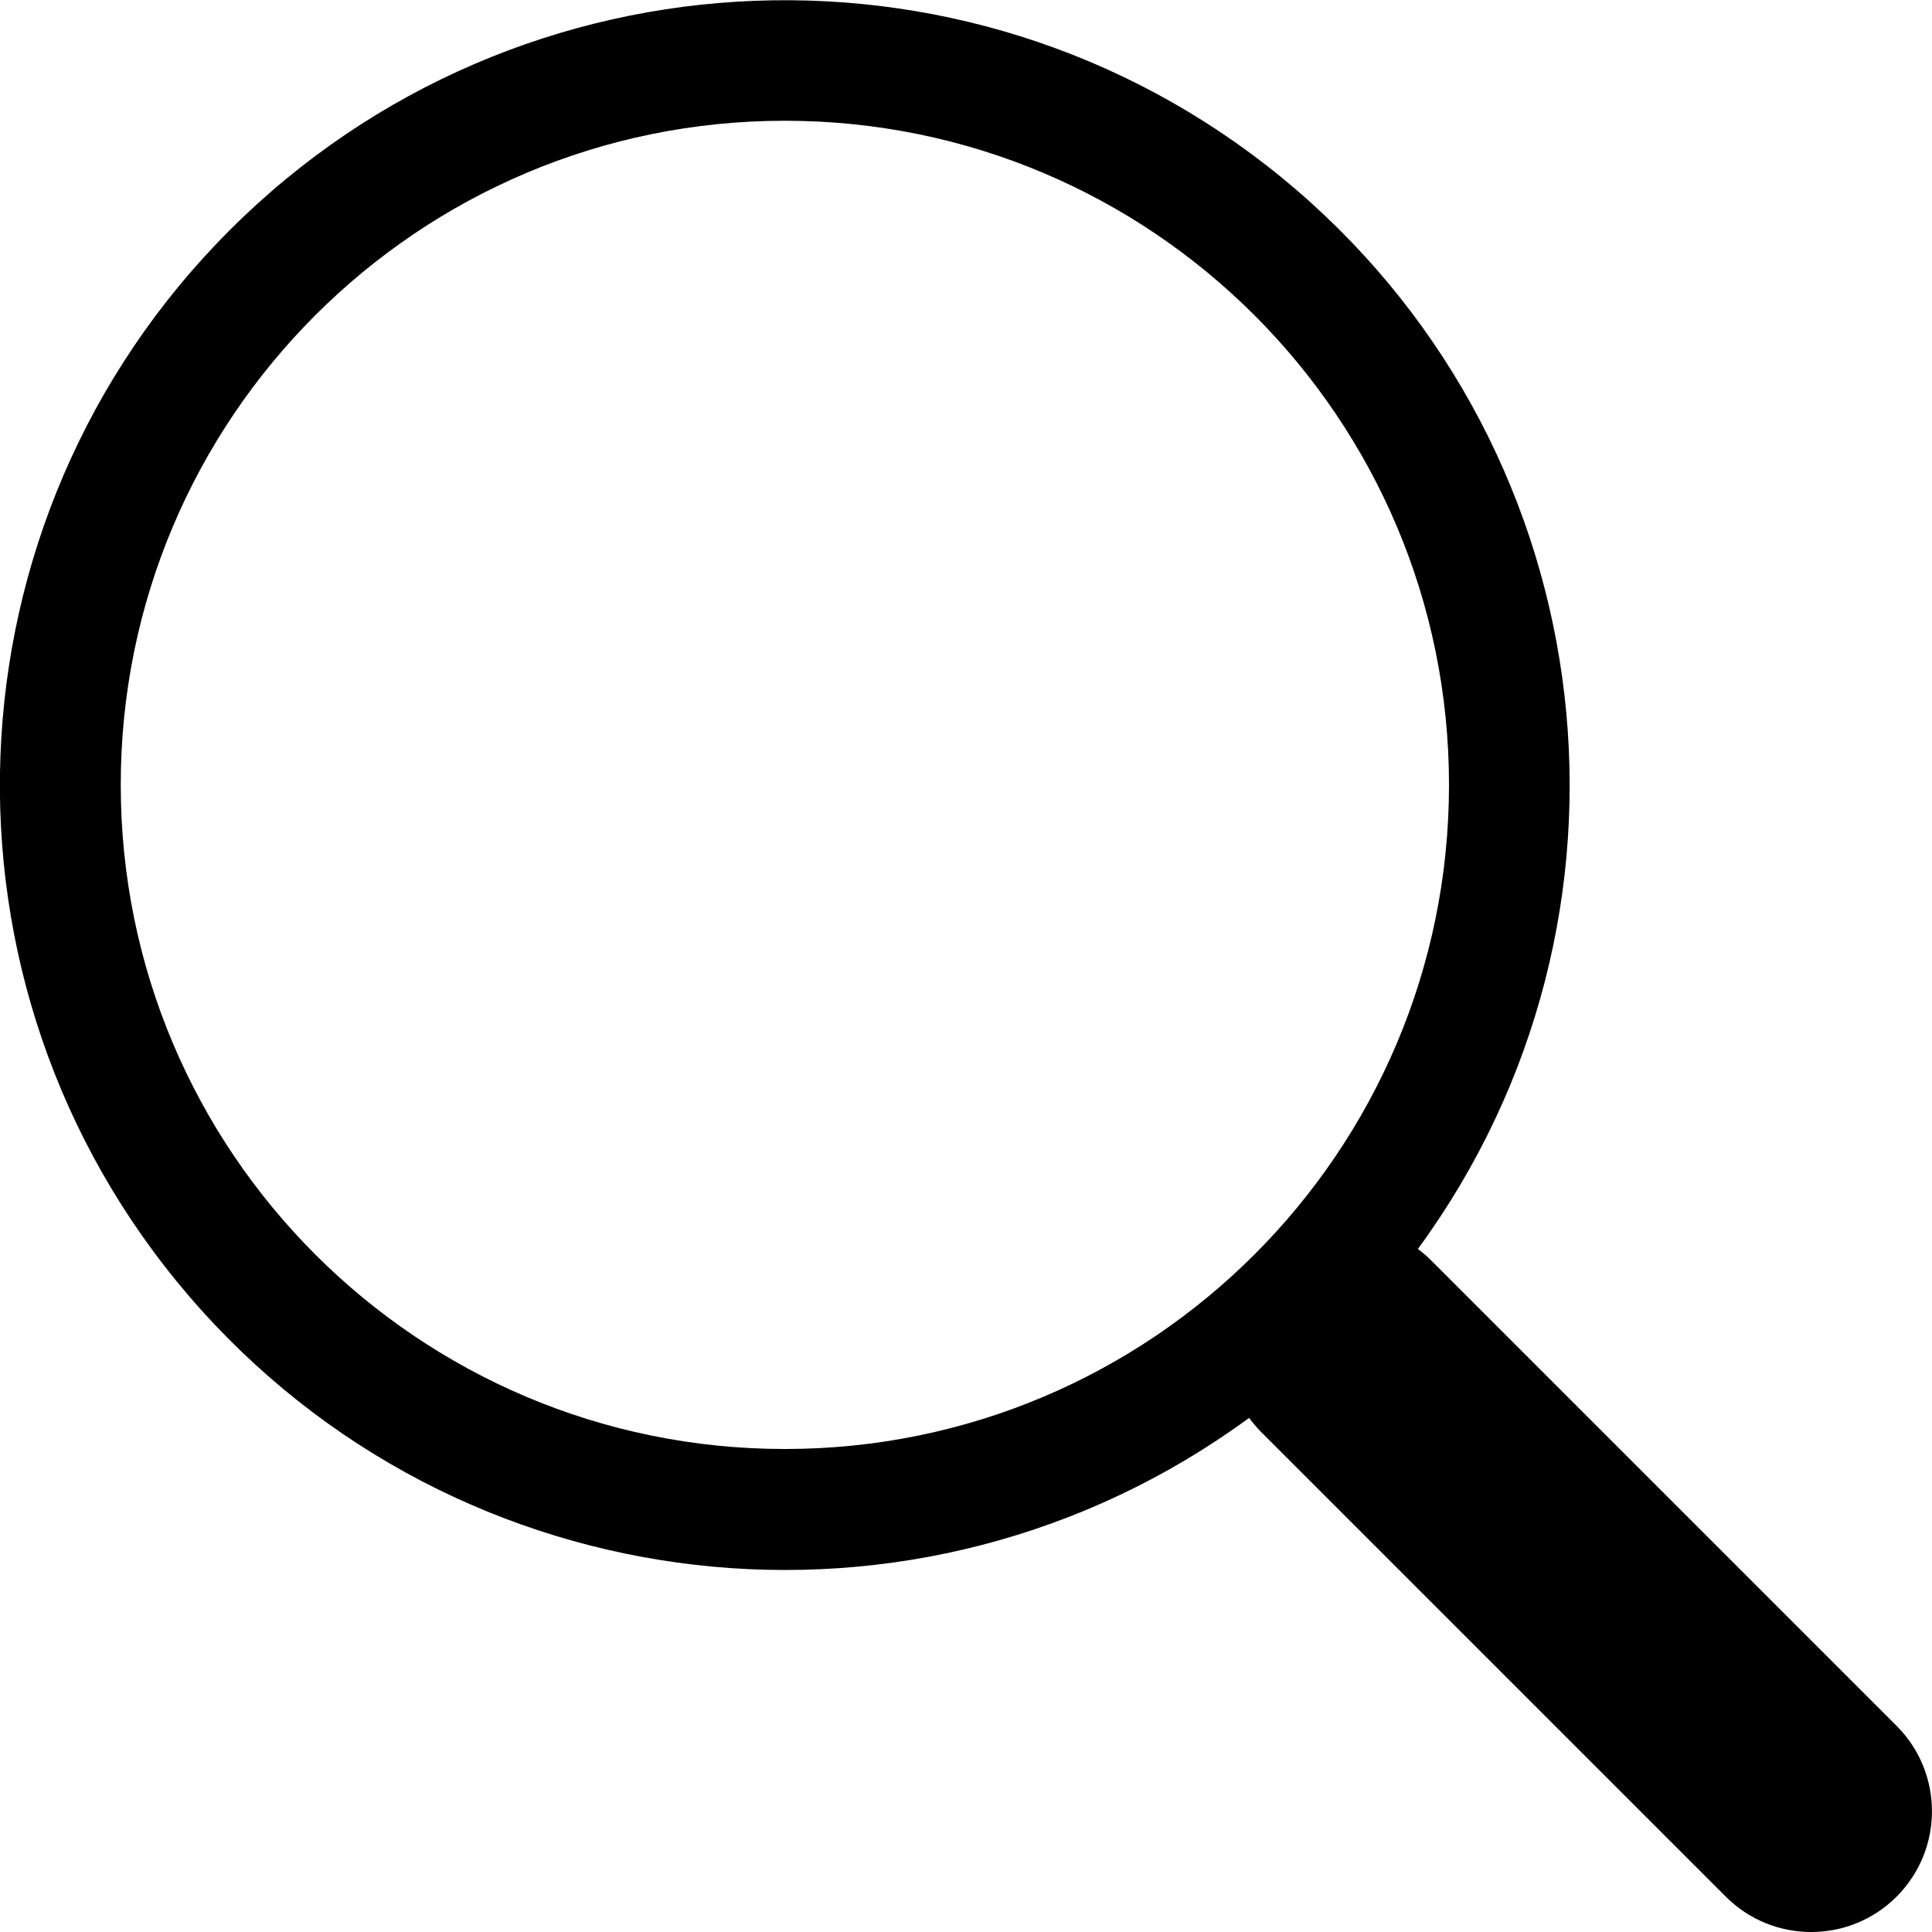
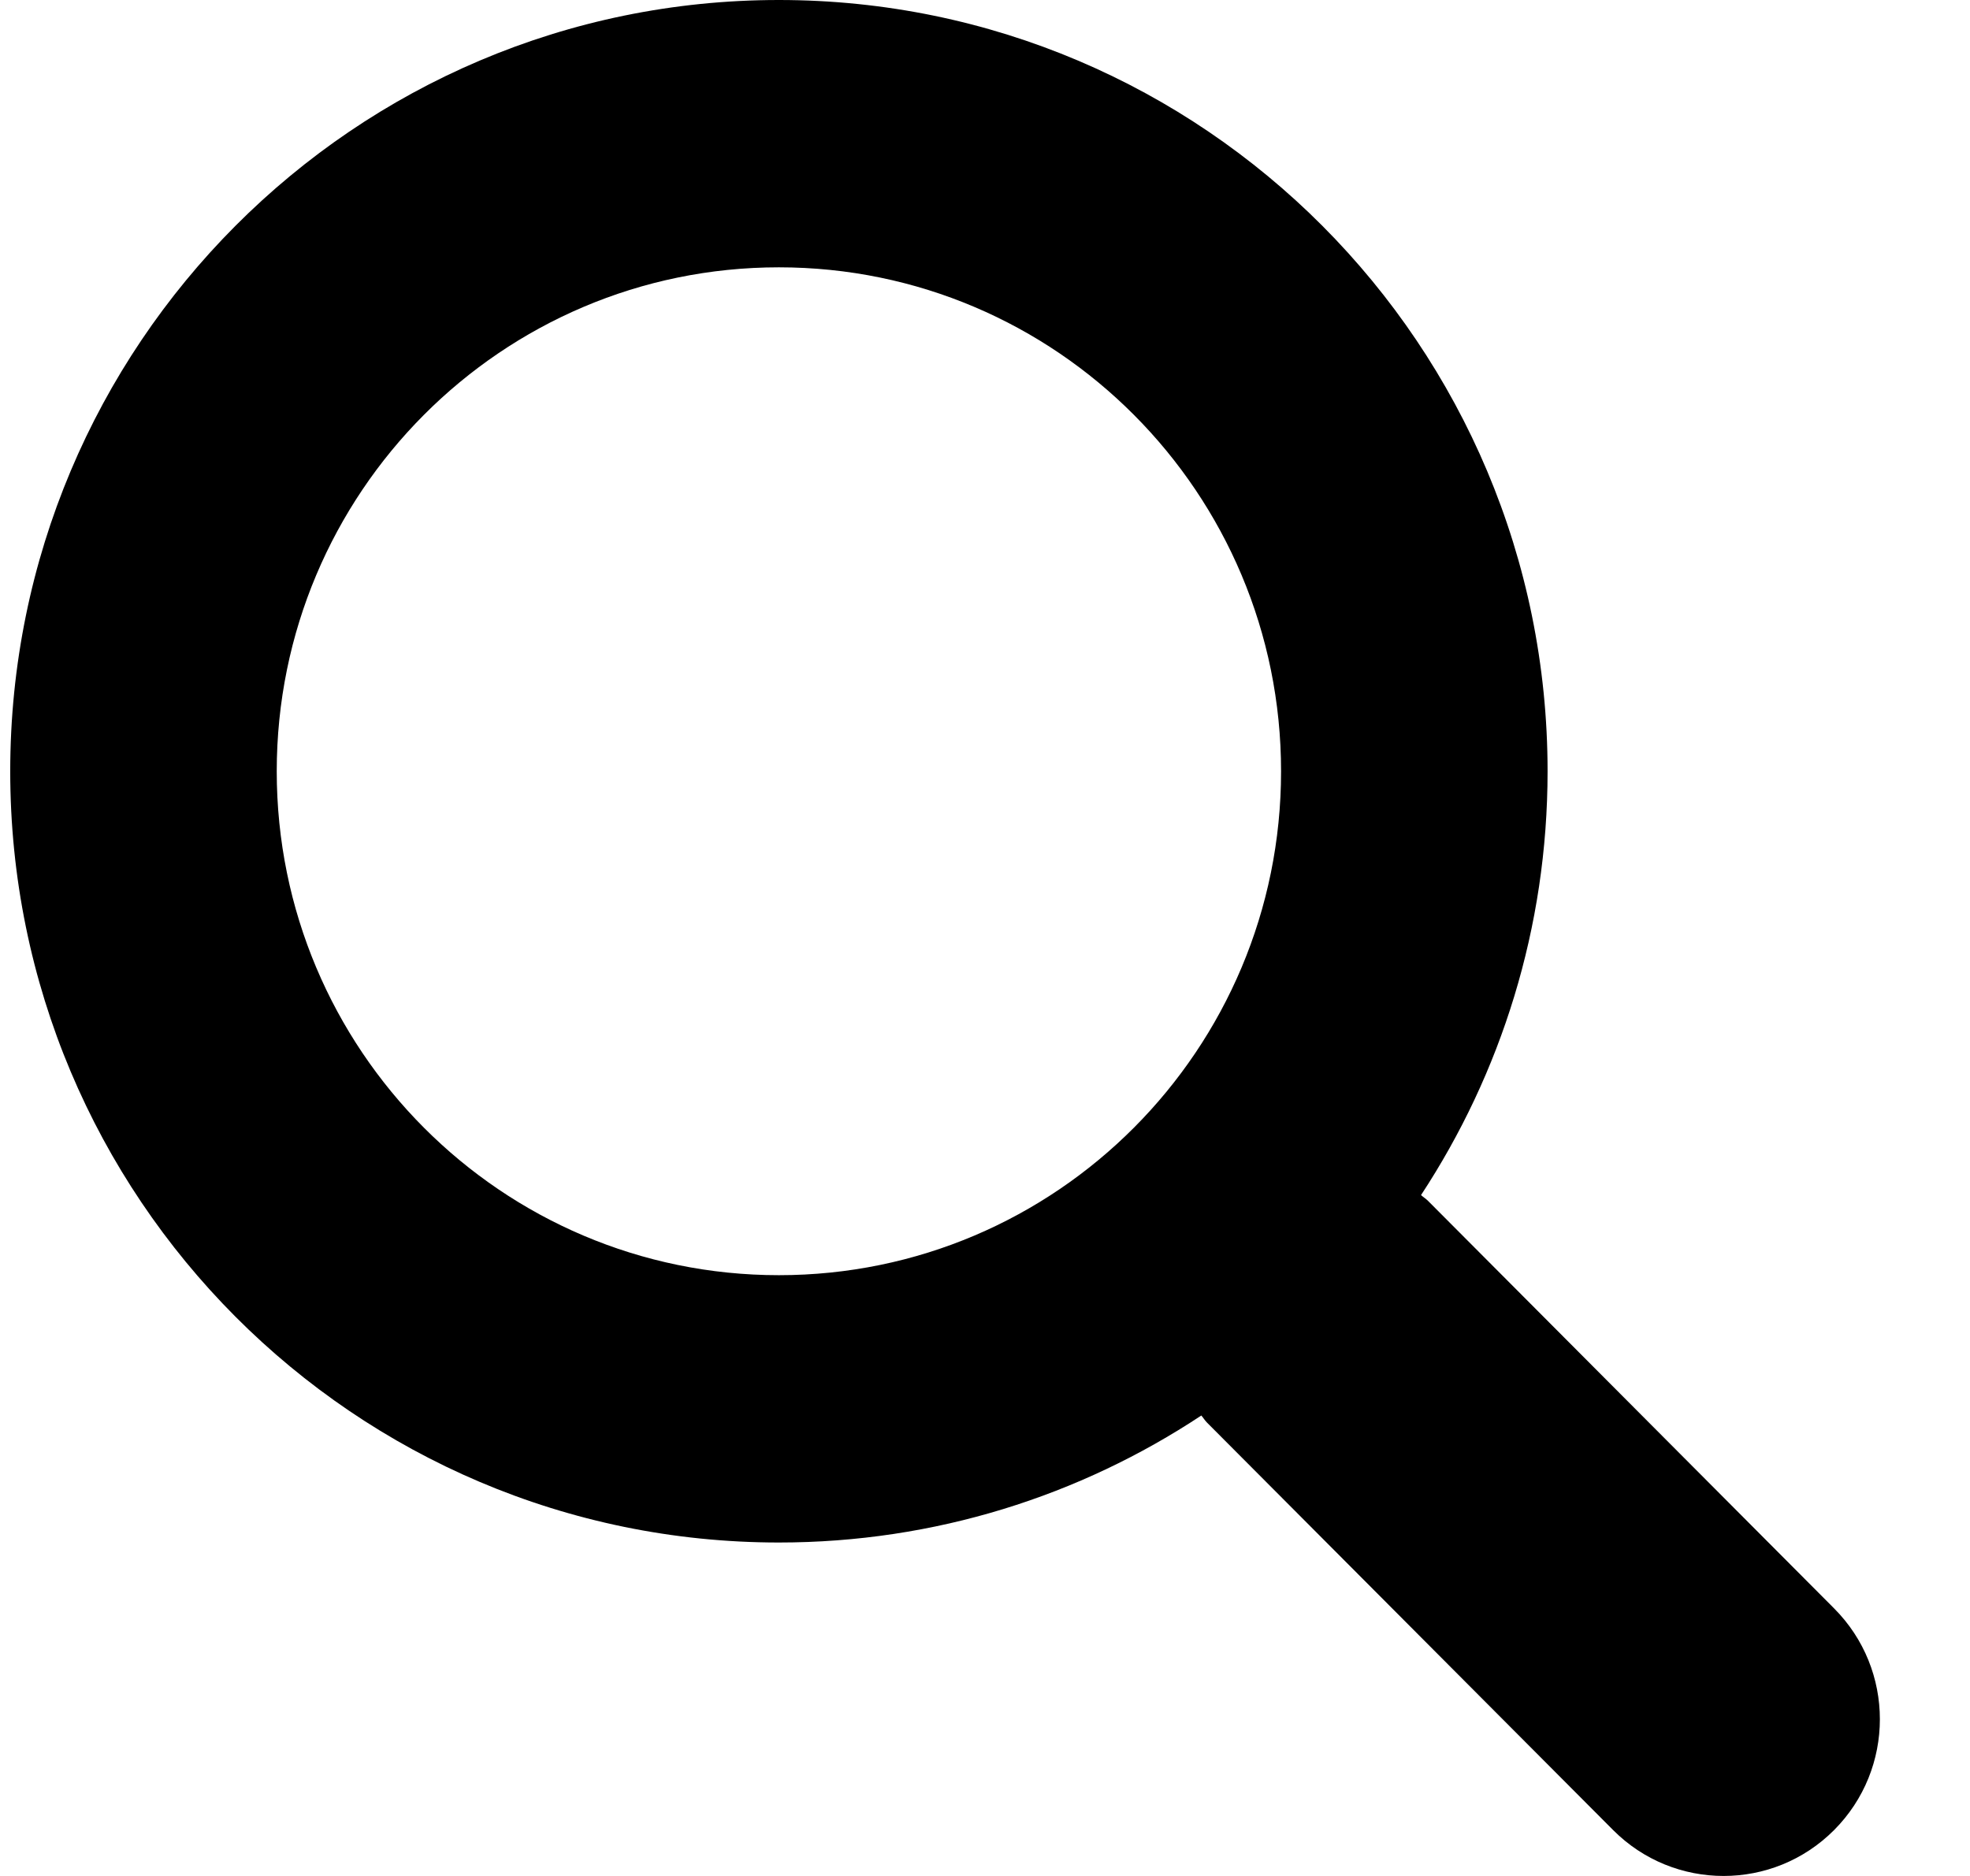
- <svg xmlns="http://www.w3.org/2000/svg" width="16" height="16" class="bi bi-search" viewBox="0 0 16 16">
-   <path d="M11.742 10.344a6.5 6.5 0 1 0-1.397 1.398h-.001c.03.04.062.078.098.115l3.85 3.85a1 1 0 0 0 1.415-1.414l-3.85-3.85a1.007 1.007 0 0 0-.115-.1zM12 6.5a5.5 5.5 0 1 1-11 0 5.5 5.5 0 0 1 11 0z" />
+ <svg xmlns="http://www.w3.org/2000/svg" width="21" height="20" viewBox="0 0 21 20">
+   <path fill-rule="evenodd" clip-rule="evenodd" d="M19.551 17.147L15.222 12.802C15.199 12.779 15.172 12.763 15.148 12.741C16 11.444 16.497 9.892 16.497 8.223C16.497 3.681 12.828 0 8.303 0C3.778 0 0.109 3.681 0.109 8.223C0.109 12.764 3.778 16.445 8.303 16.445C9.967 16.445 11.514 15.946 12.806 15.091C12.827 15.115 12.843 15.143 12.866 15.166L17.196 19.511C17.846 20.163 18.901 20.163 19.551 19.511C20.202 18.858 20.202 17.8 19.551 17.147ZM8.303 13.595C5.347 13.595 2.95 11.19 2.95 8.223C2.95 5.256 5.347 2.85 8.303 2.85C11.26 2.85 13.656 5.256 13.656 8.223C13.656 11.19 11.26 13.595 8.303 13.595Z" />
</svg>
